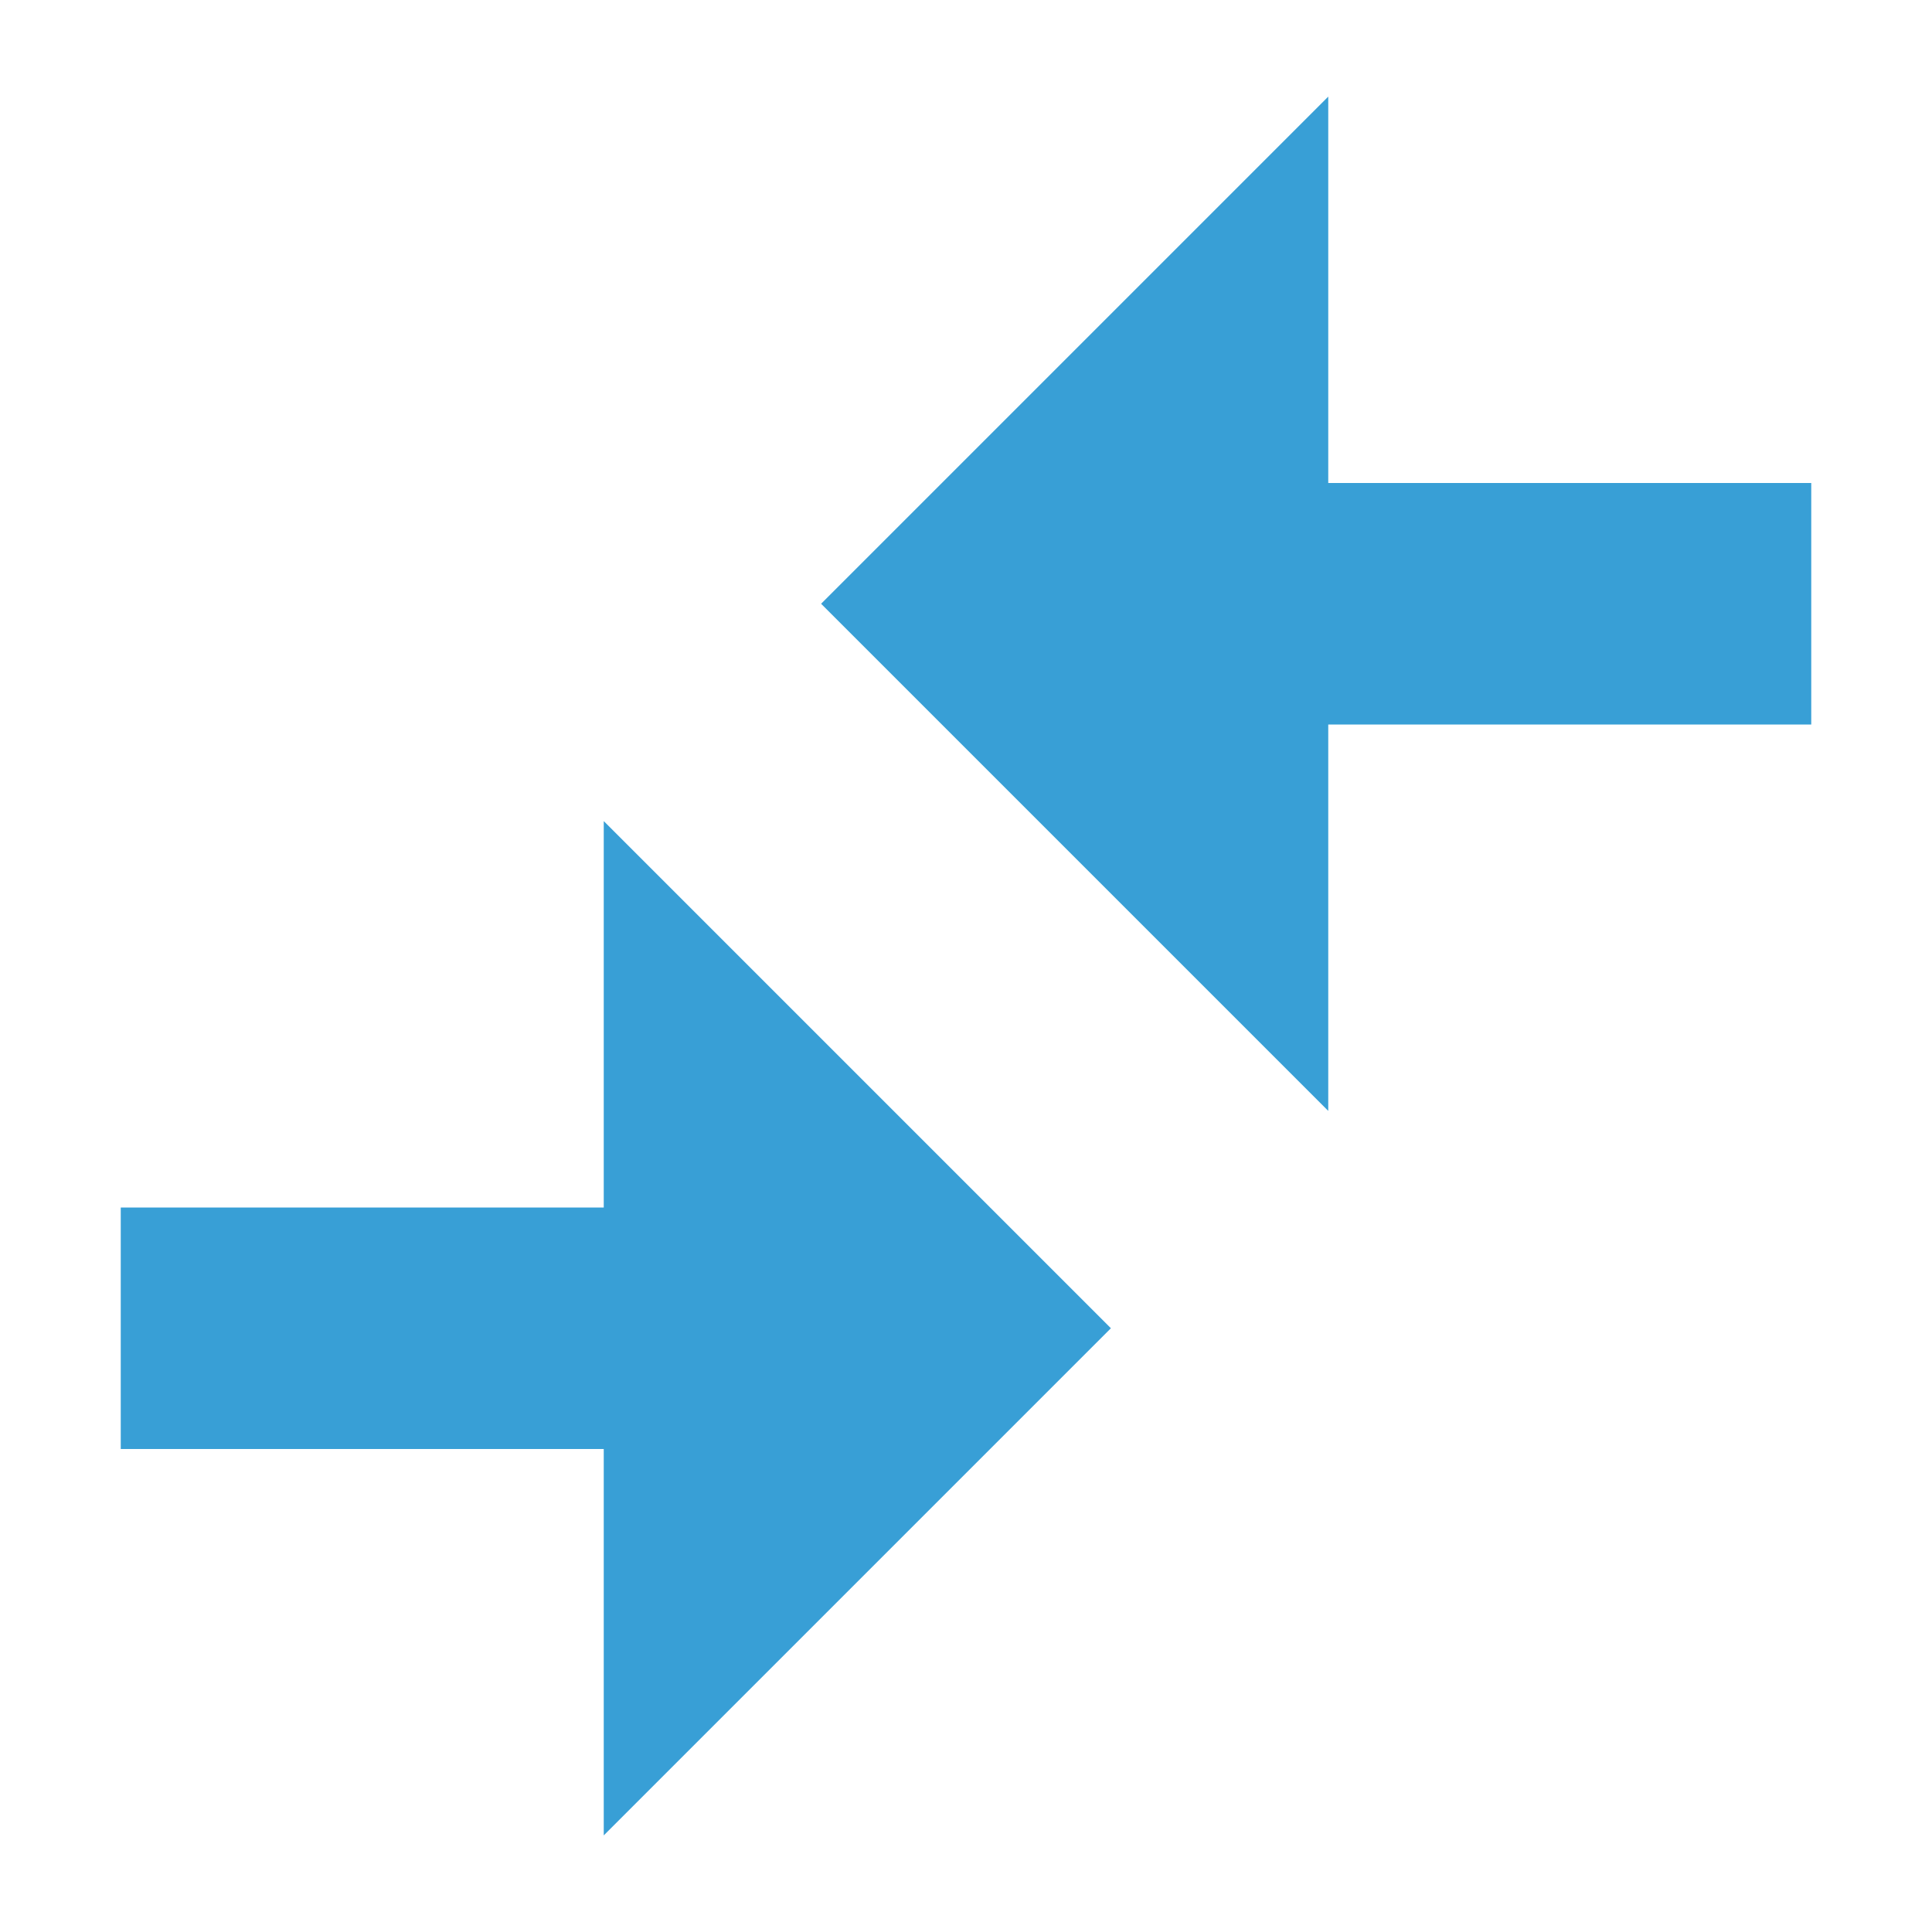
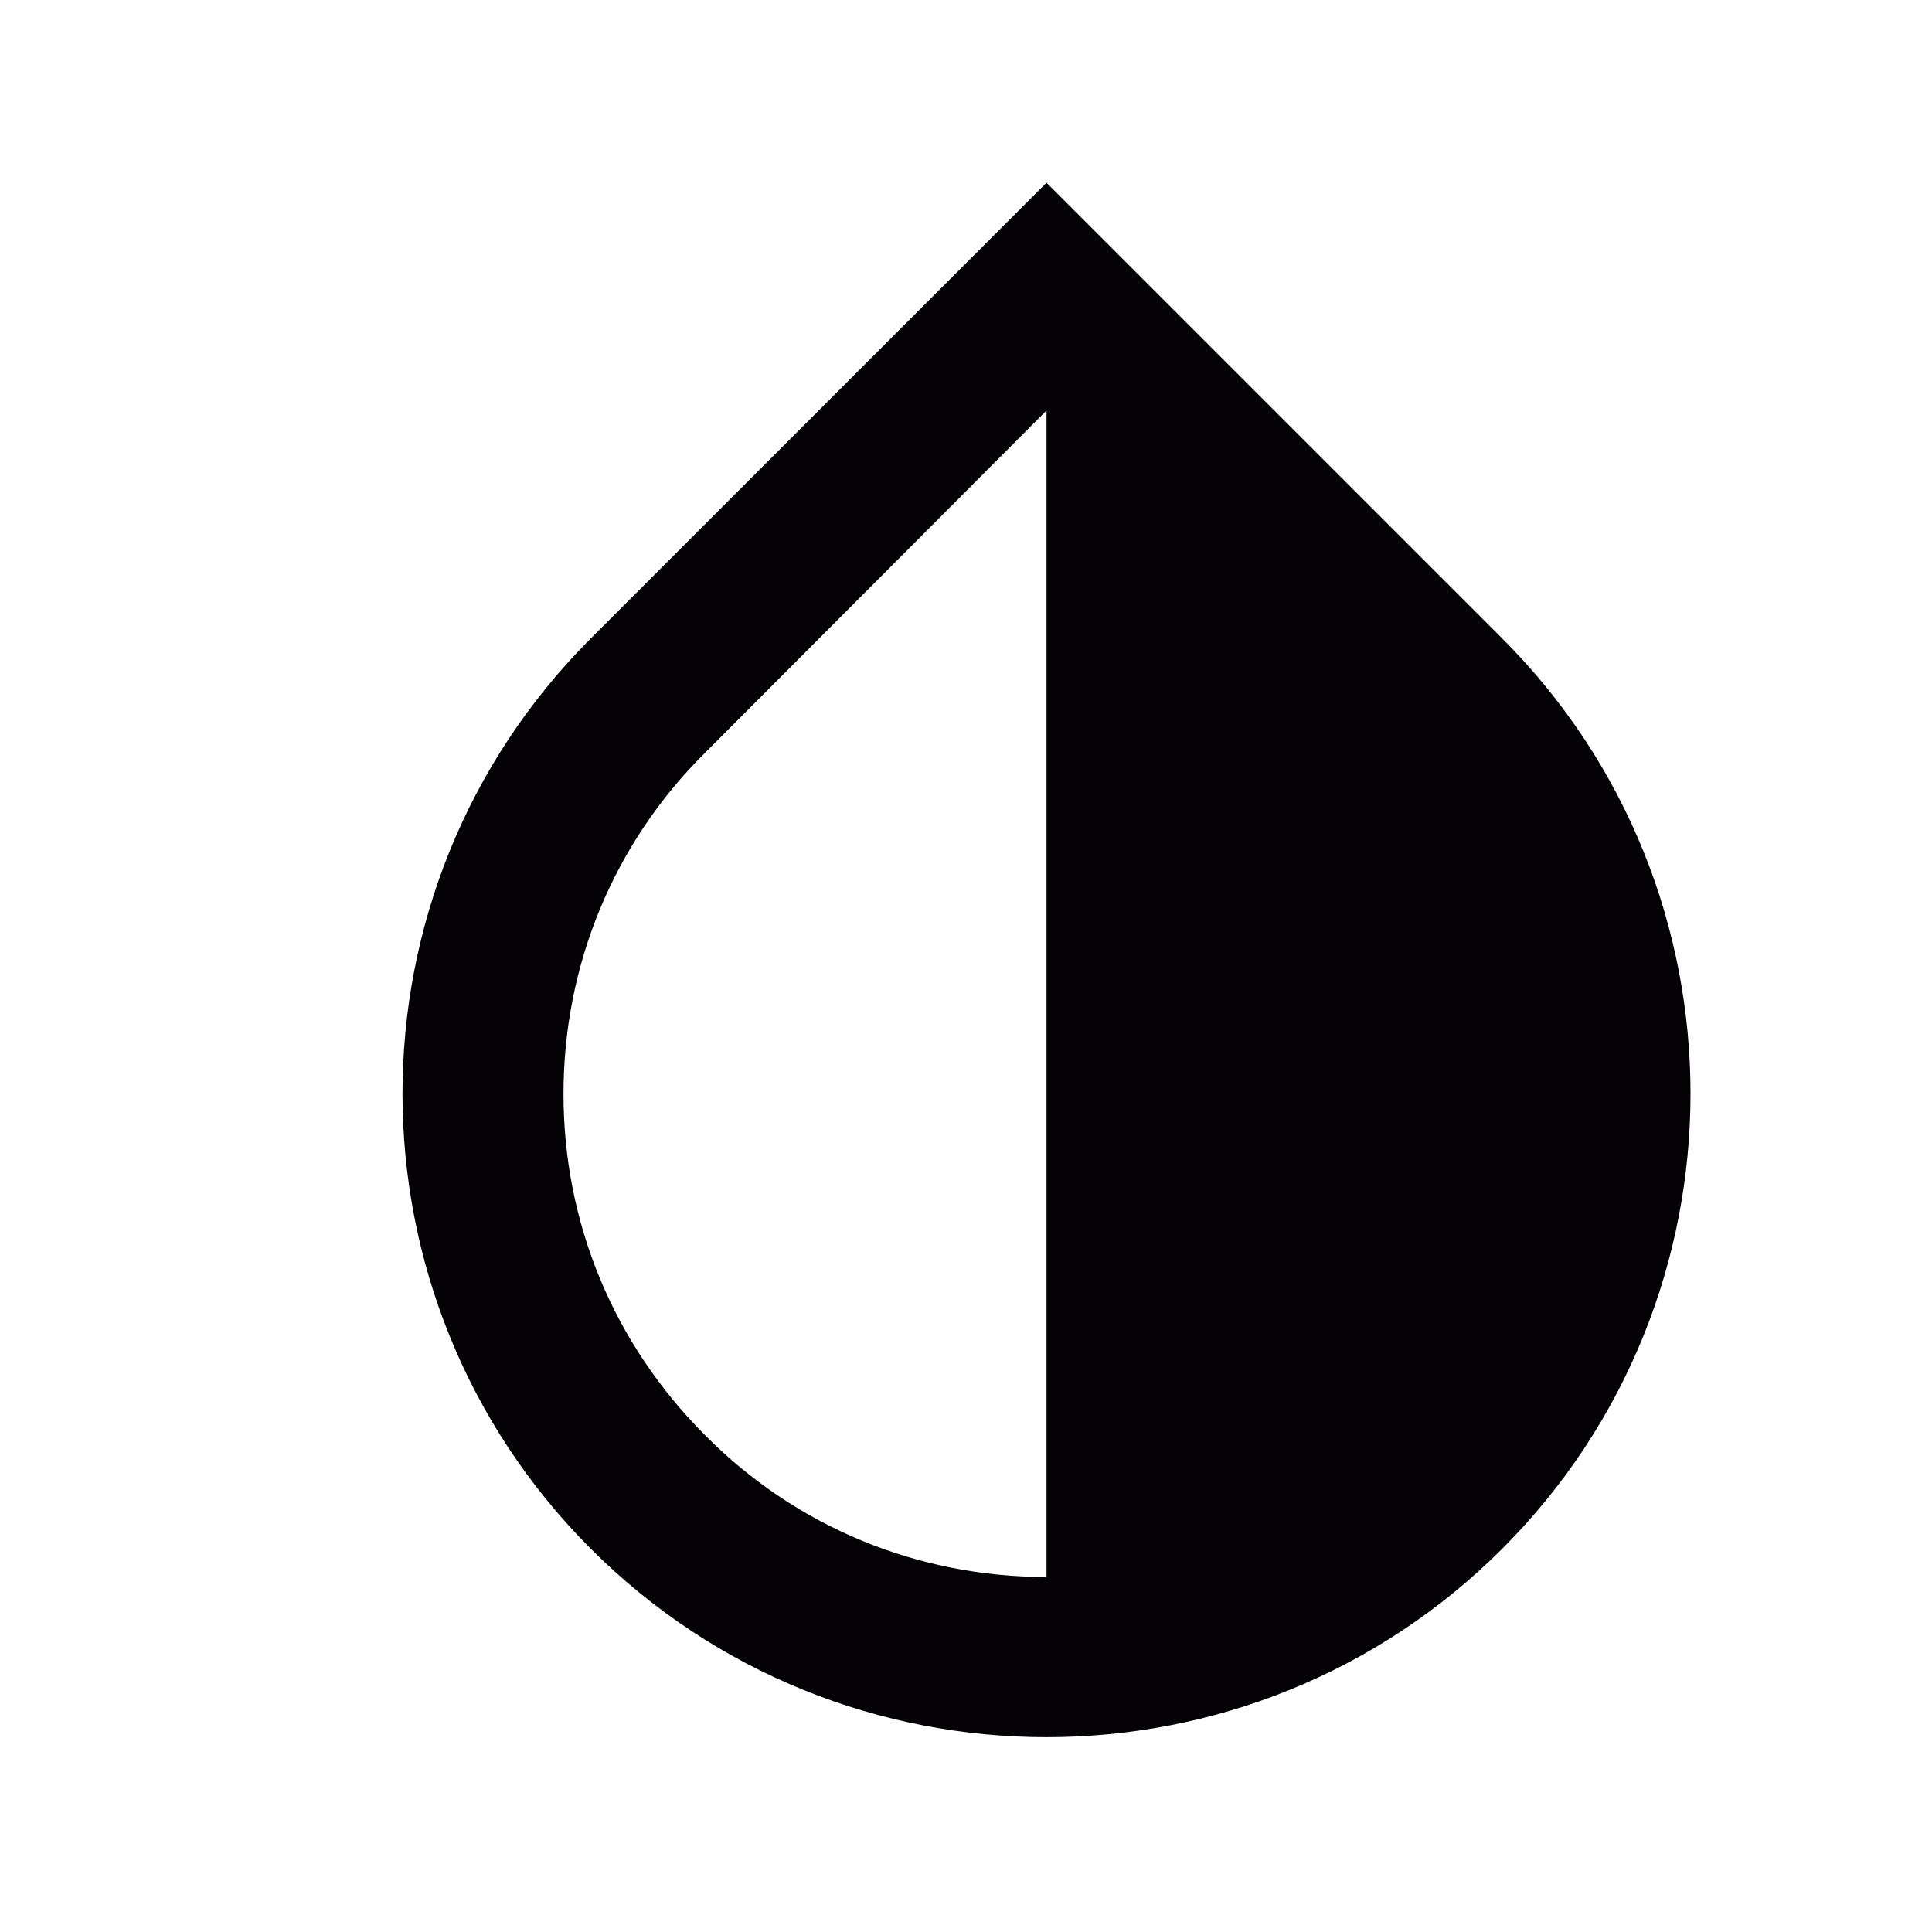
- <svg xmlns="http://www.w3.org/2000/svg" width="16" height="16" viewBox="0 0 16 16">
-   <g fill="#389FD6" fill-rule="evenodd" transform="translate(1)">
-     <path d="M10.9,4.9 L14.1,4.9 L9.9,9.1 L5.7,4.9 L8.9,4.9 L8.9,0.9 L10.9,0.9 L10.9,4.9 Z" transform="rotate(90 9.9 5)" />
-     <path d="M5.1,10.9 L8.3,10.9 L4.1,15.1 L-0.1,10.9 L3.1,10.9 L3.1,6.9 L5.1,6.9 L5.1,10.9 Z" transform="matrix(0 1 1 0 -6.9 6.9)" />
+ <svg xmlns="http://www.w3.org/2000/svg" width="20" height="20" viewBox="0 0 24 24">
+   <g fill="#050205" fill-rule="evenodd" transform="translate(1)">
+     <path d="M17.66 7.93L12 2.27 6.34 7.93c-3.12 3.12-3.12 8.19 0 11.31C7.9 20.8 9.95 21.58 12 21.58c2.05 0 4.1-.78 5.66-2.34 3.12-3.12 3.12-8.19 0-11.31zM12 19.59c-1.6 0-3.11-.62-4.24-1.76C6.62 16.69 6 15.19 6 13.59s.62-3.11 1.76-4.24L12 5.1v14.49z" />
  </g>
</svg>
